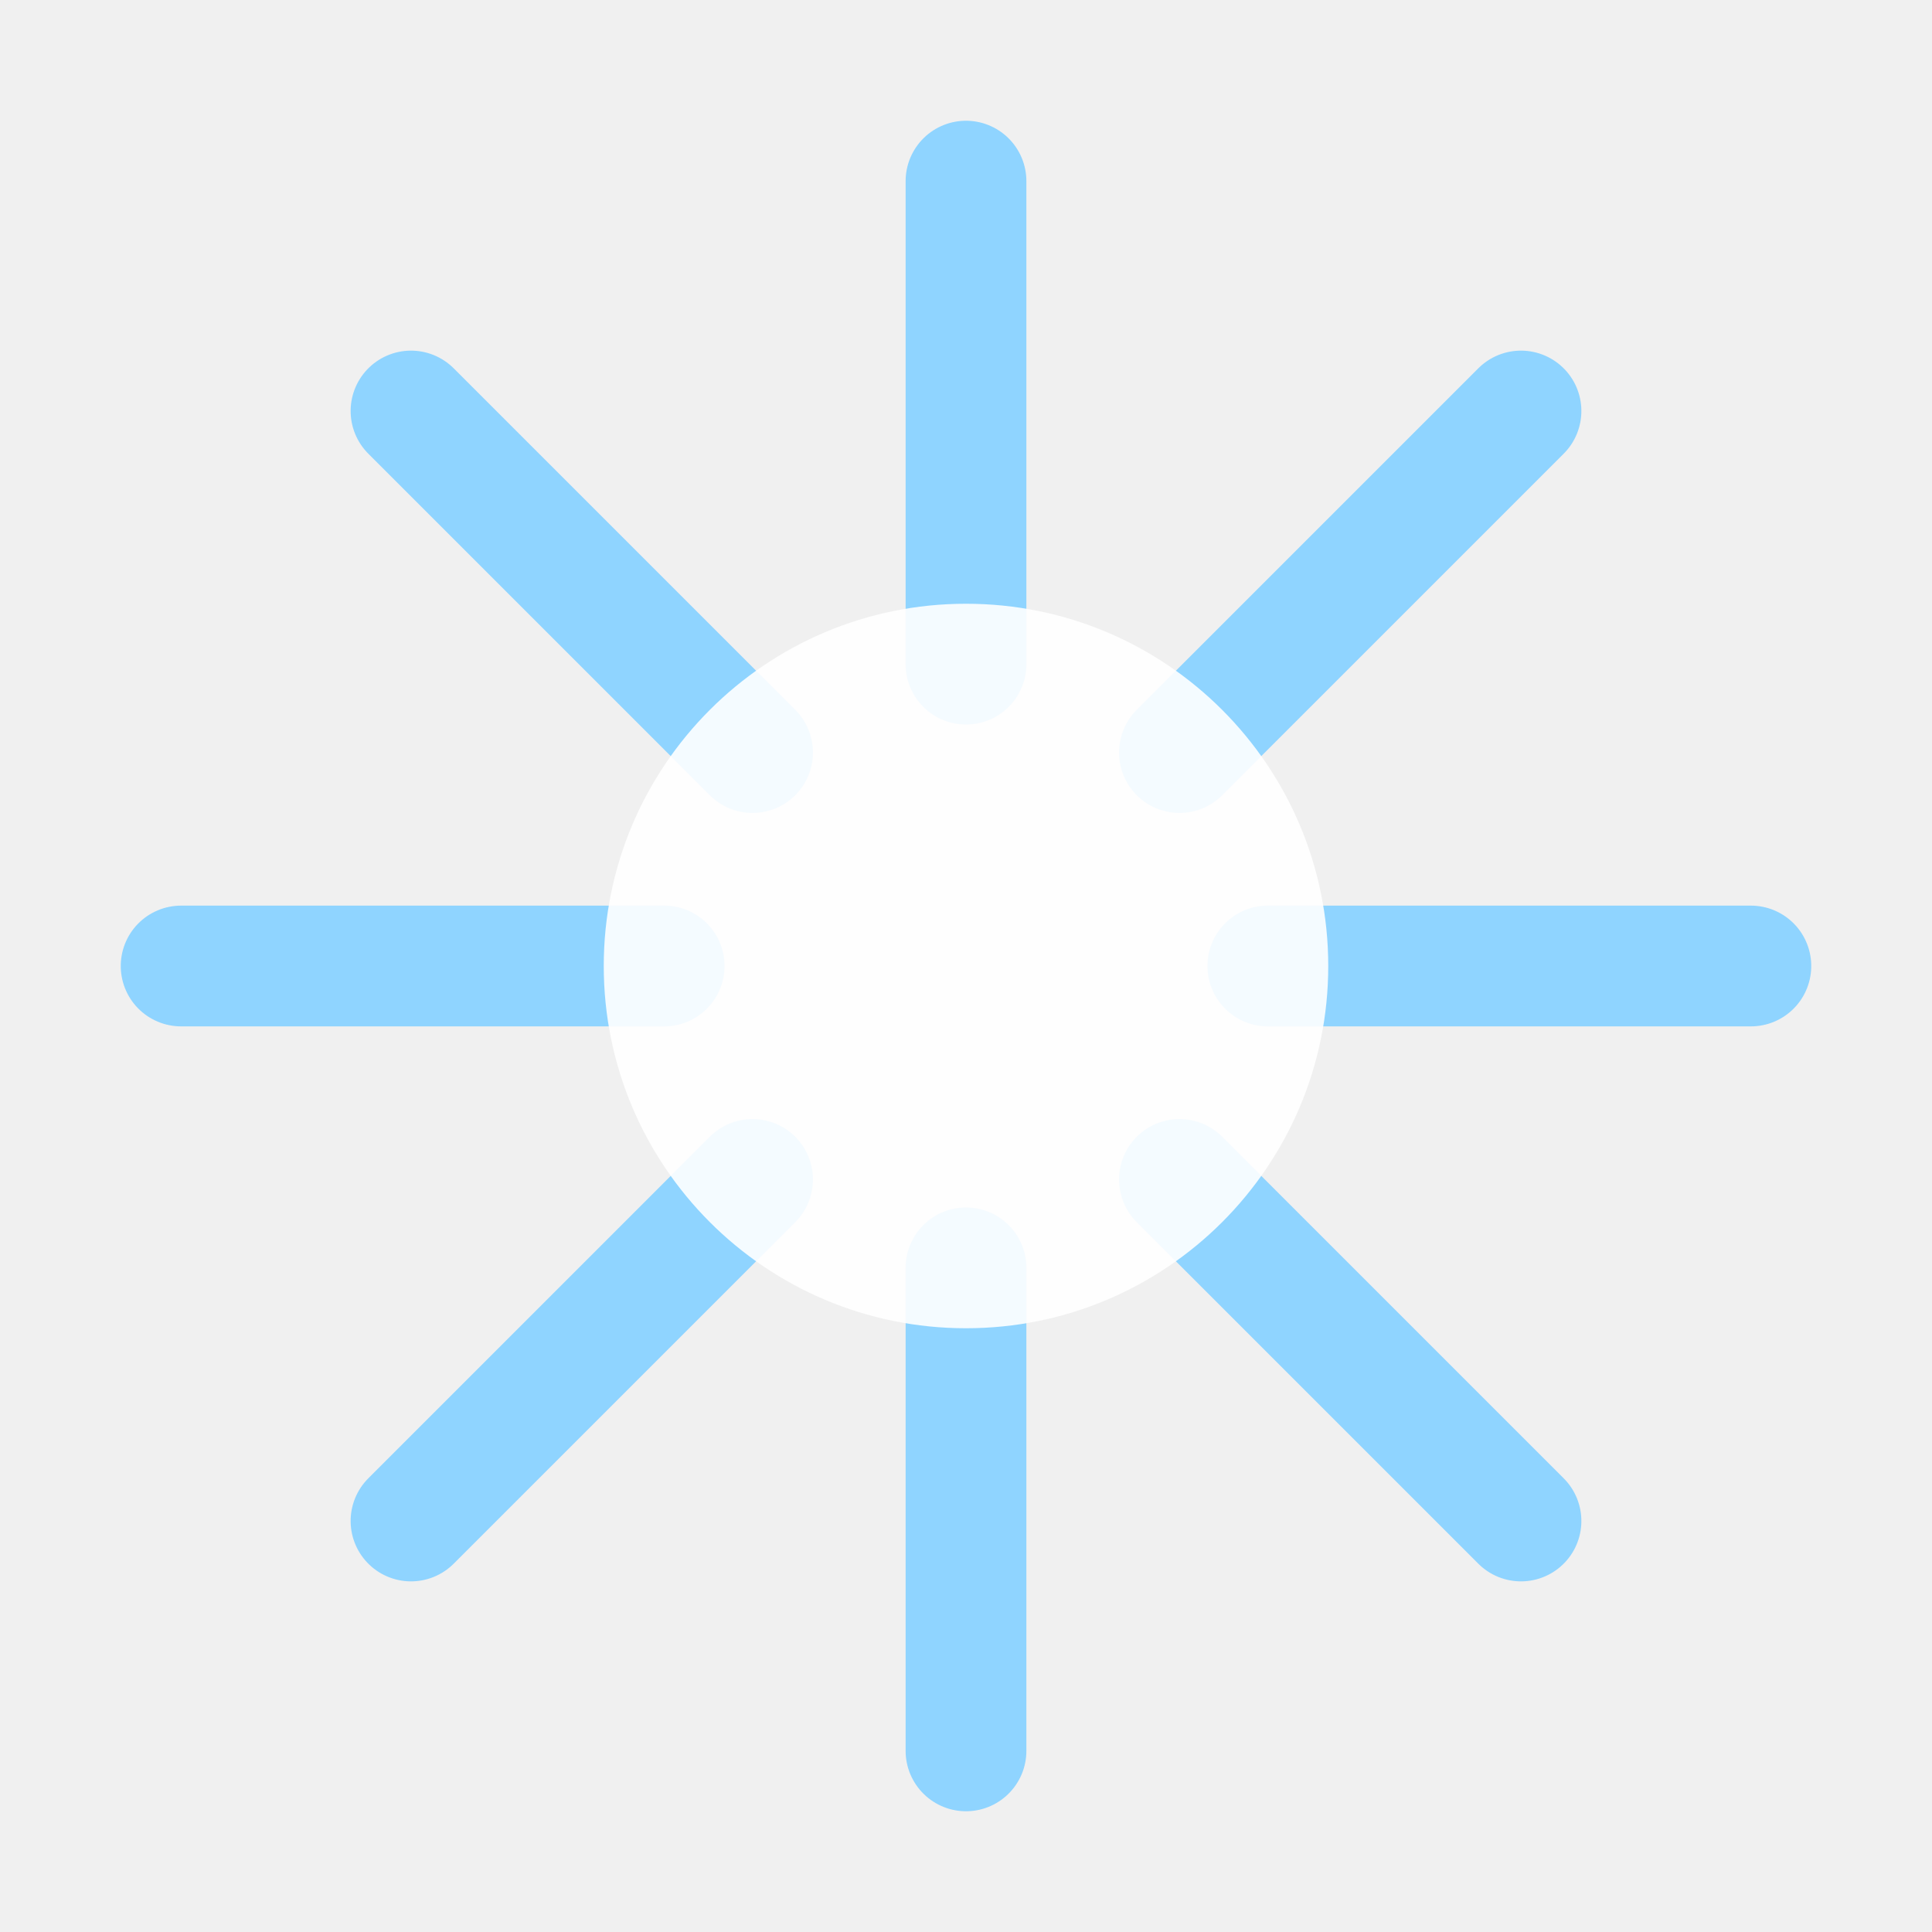
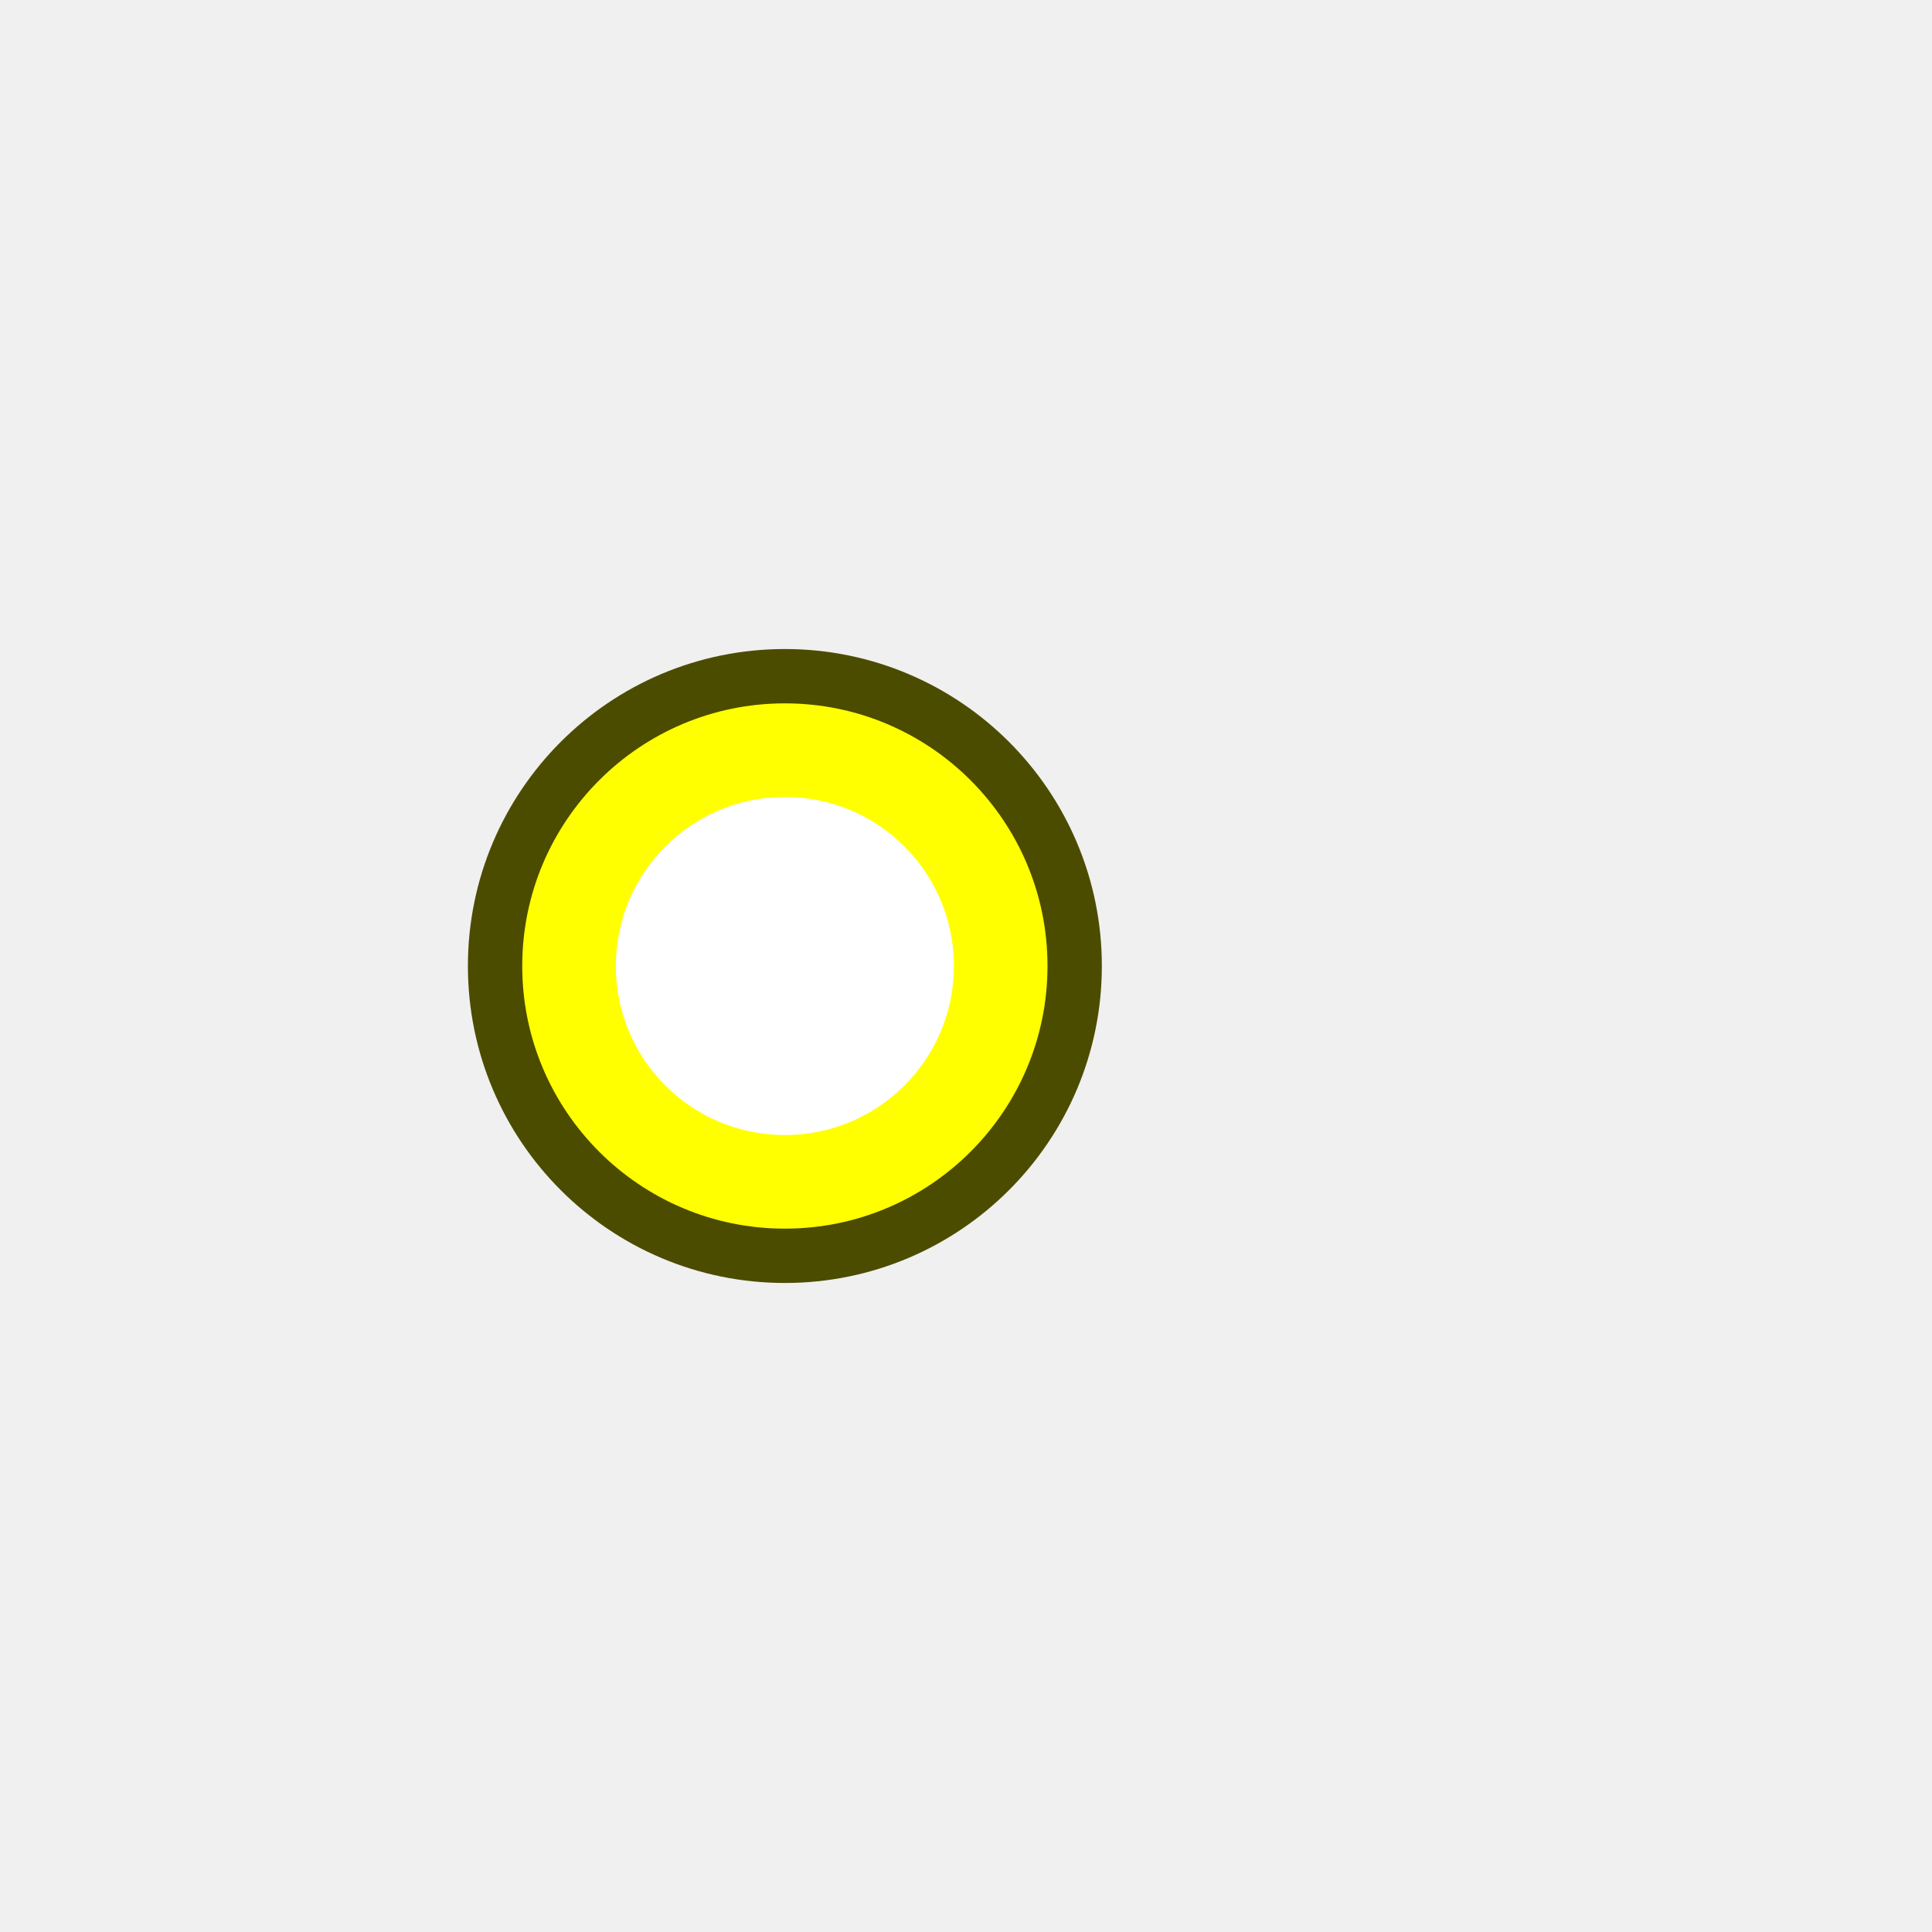
<svg xmlns="http://www.w3.org/2000/svg" viewBox="0 0 32 32">
-   <line x1="16" y1="11" x2="16" y2="3" stroke="#8fd4ff" stroke-width="2" stroke-linecap="round" transform="rotate(0.0 16 16)" />
-   <line x1="16" y1="11" x2="16" y2="3" stroke="#8fd4ff" stroke-width="2" stroke-linecap="round" transform="rotate(45.0 16 16)" />
-   <line x1="16" y1="11" x2="16" y2="3" stroke="#8fd4ff" stroke-width="2" stroke-linecap="round" transform="rotate(90.0 16 16)" />
-   <line x1="16" y1="11" x2="16" y2="3" stroke="#8fd4ff" stroke-width="2" stroke-linecap="round" transform="rotate(135.0 16 16)" />
-   <line x1="16" y1="11" x2="16" y2="3" stroke="#8fd4ff" stroke-width="2" stroke-linecap="round" transform="rotate(180.0 16 16)" />
-   <line x1="16" y1="11" x2="16" y2="3" stroke="#8fd4ff" stroke-width="2" stroke-linecap="round" transform="rotate(225.0 16 16)" />
-   <line x1="16" y1="11" x2="16" y2="3" stroke="#8fd4ff" stroke-width="2" stroke-linecap="round" transform="rotate(270.0 16 16)" />
-   <line x1="16" y1="11" x2="16" y2="3" stroke="#8fd4ff" stroke-width="2" stroke-linecap="round" transform="rotate(315.0 16 16)" />
-   <circle cx="16" cy="16" r="6" fill="#ffffff" opacity="0.9" />
+   <g transform="rotate(90 16 16)">
+     <g transform="translate(0 4)">
+       <circle cx="16" cy="15" r="4.8" fill="#ffff00" stroke="#4c4c00" stroke-width="0.9" />
+       <circle cx="16" cy="15" r="2.8" fill="#ffffff" />
+     </g>
+   </g>
</svg>
